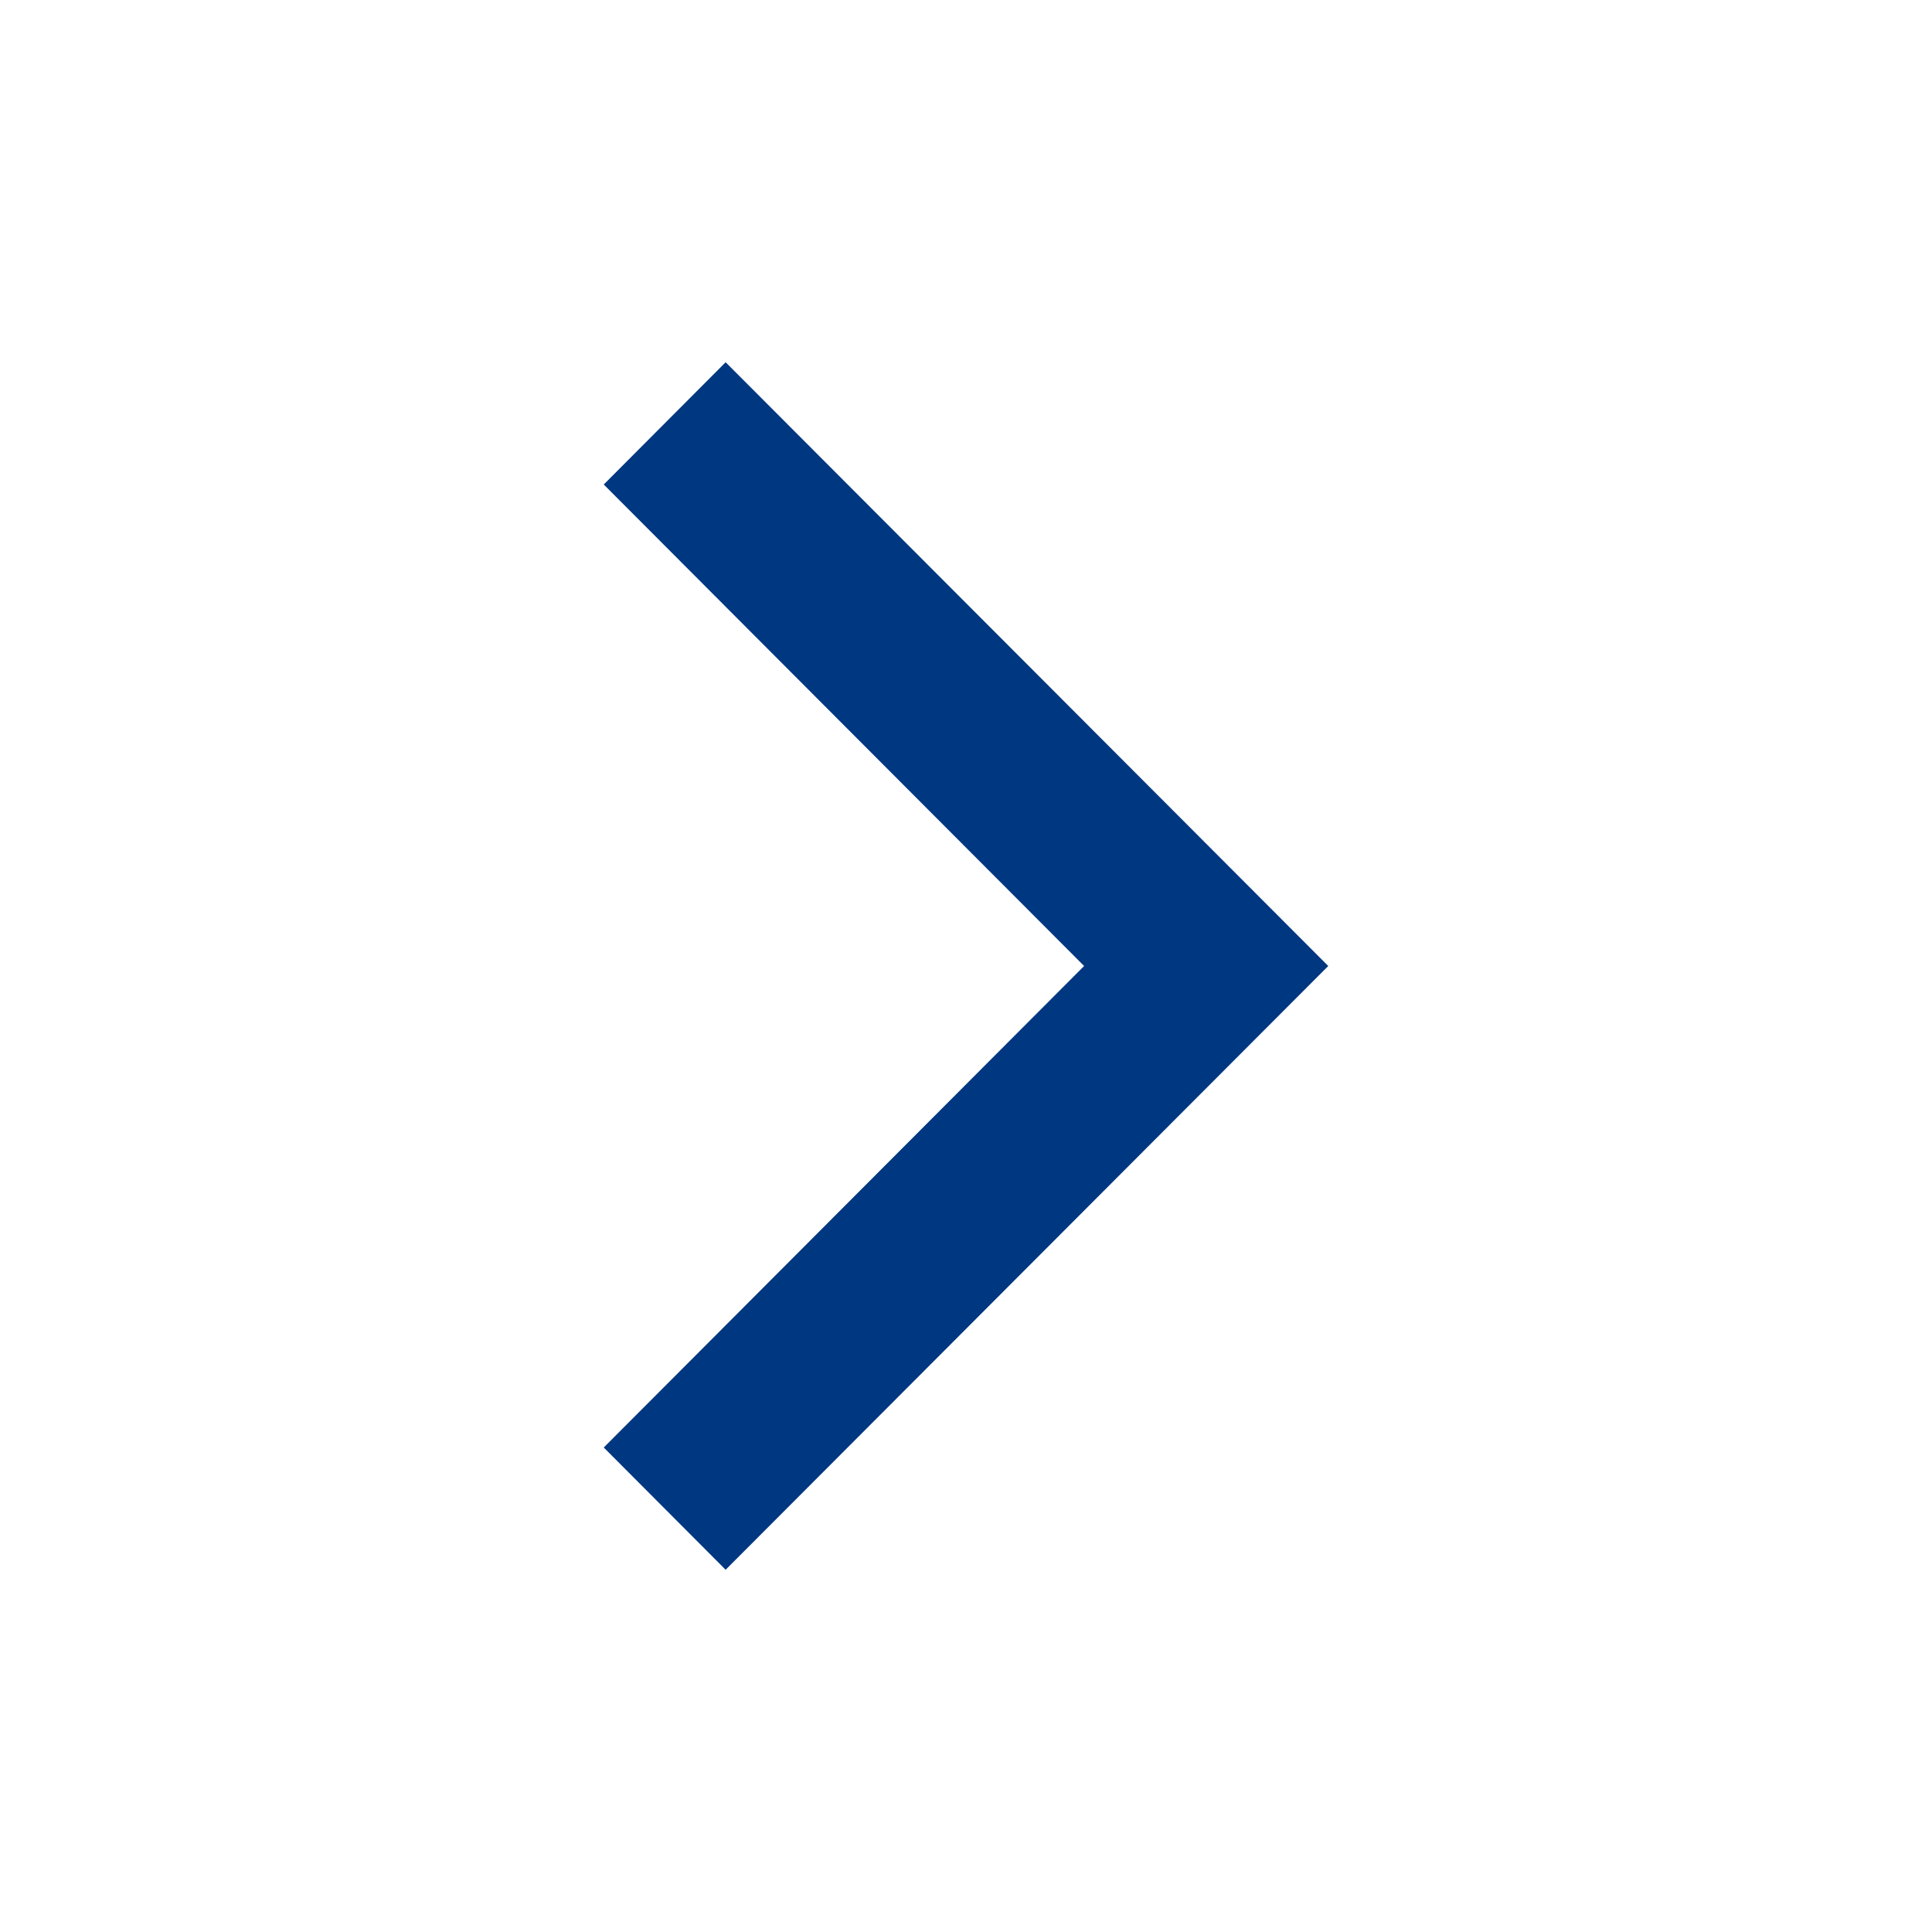
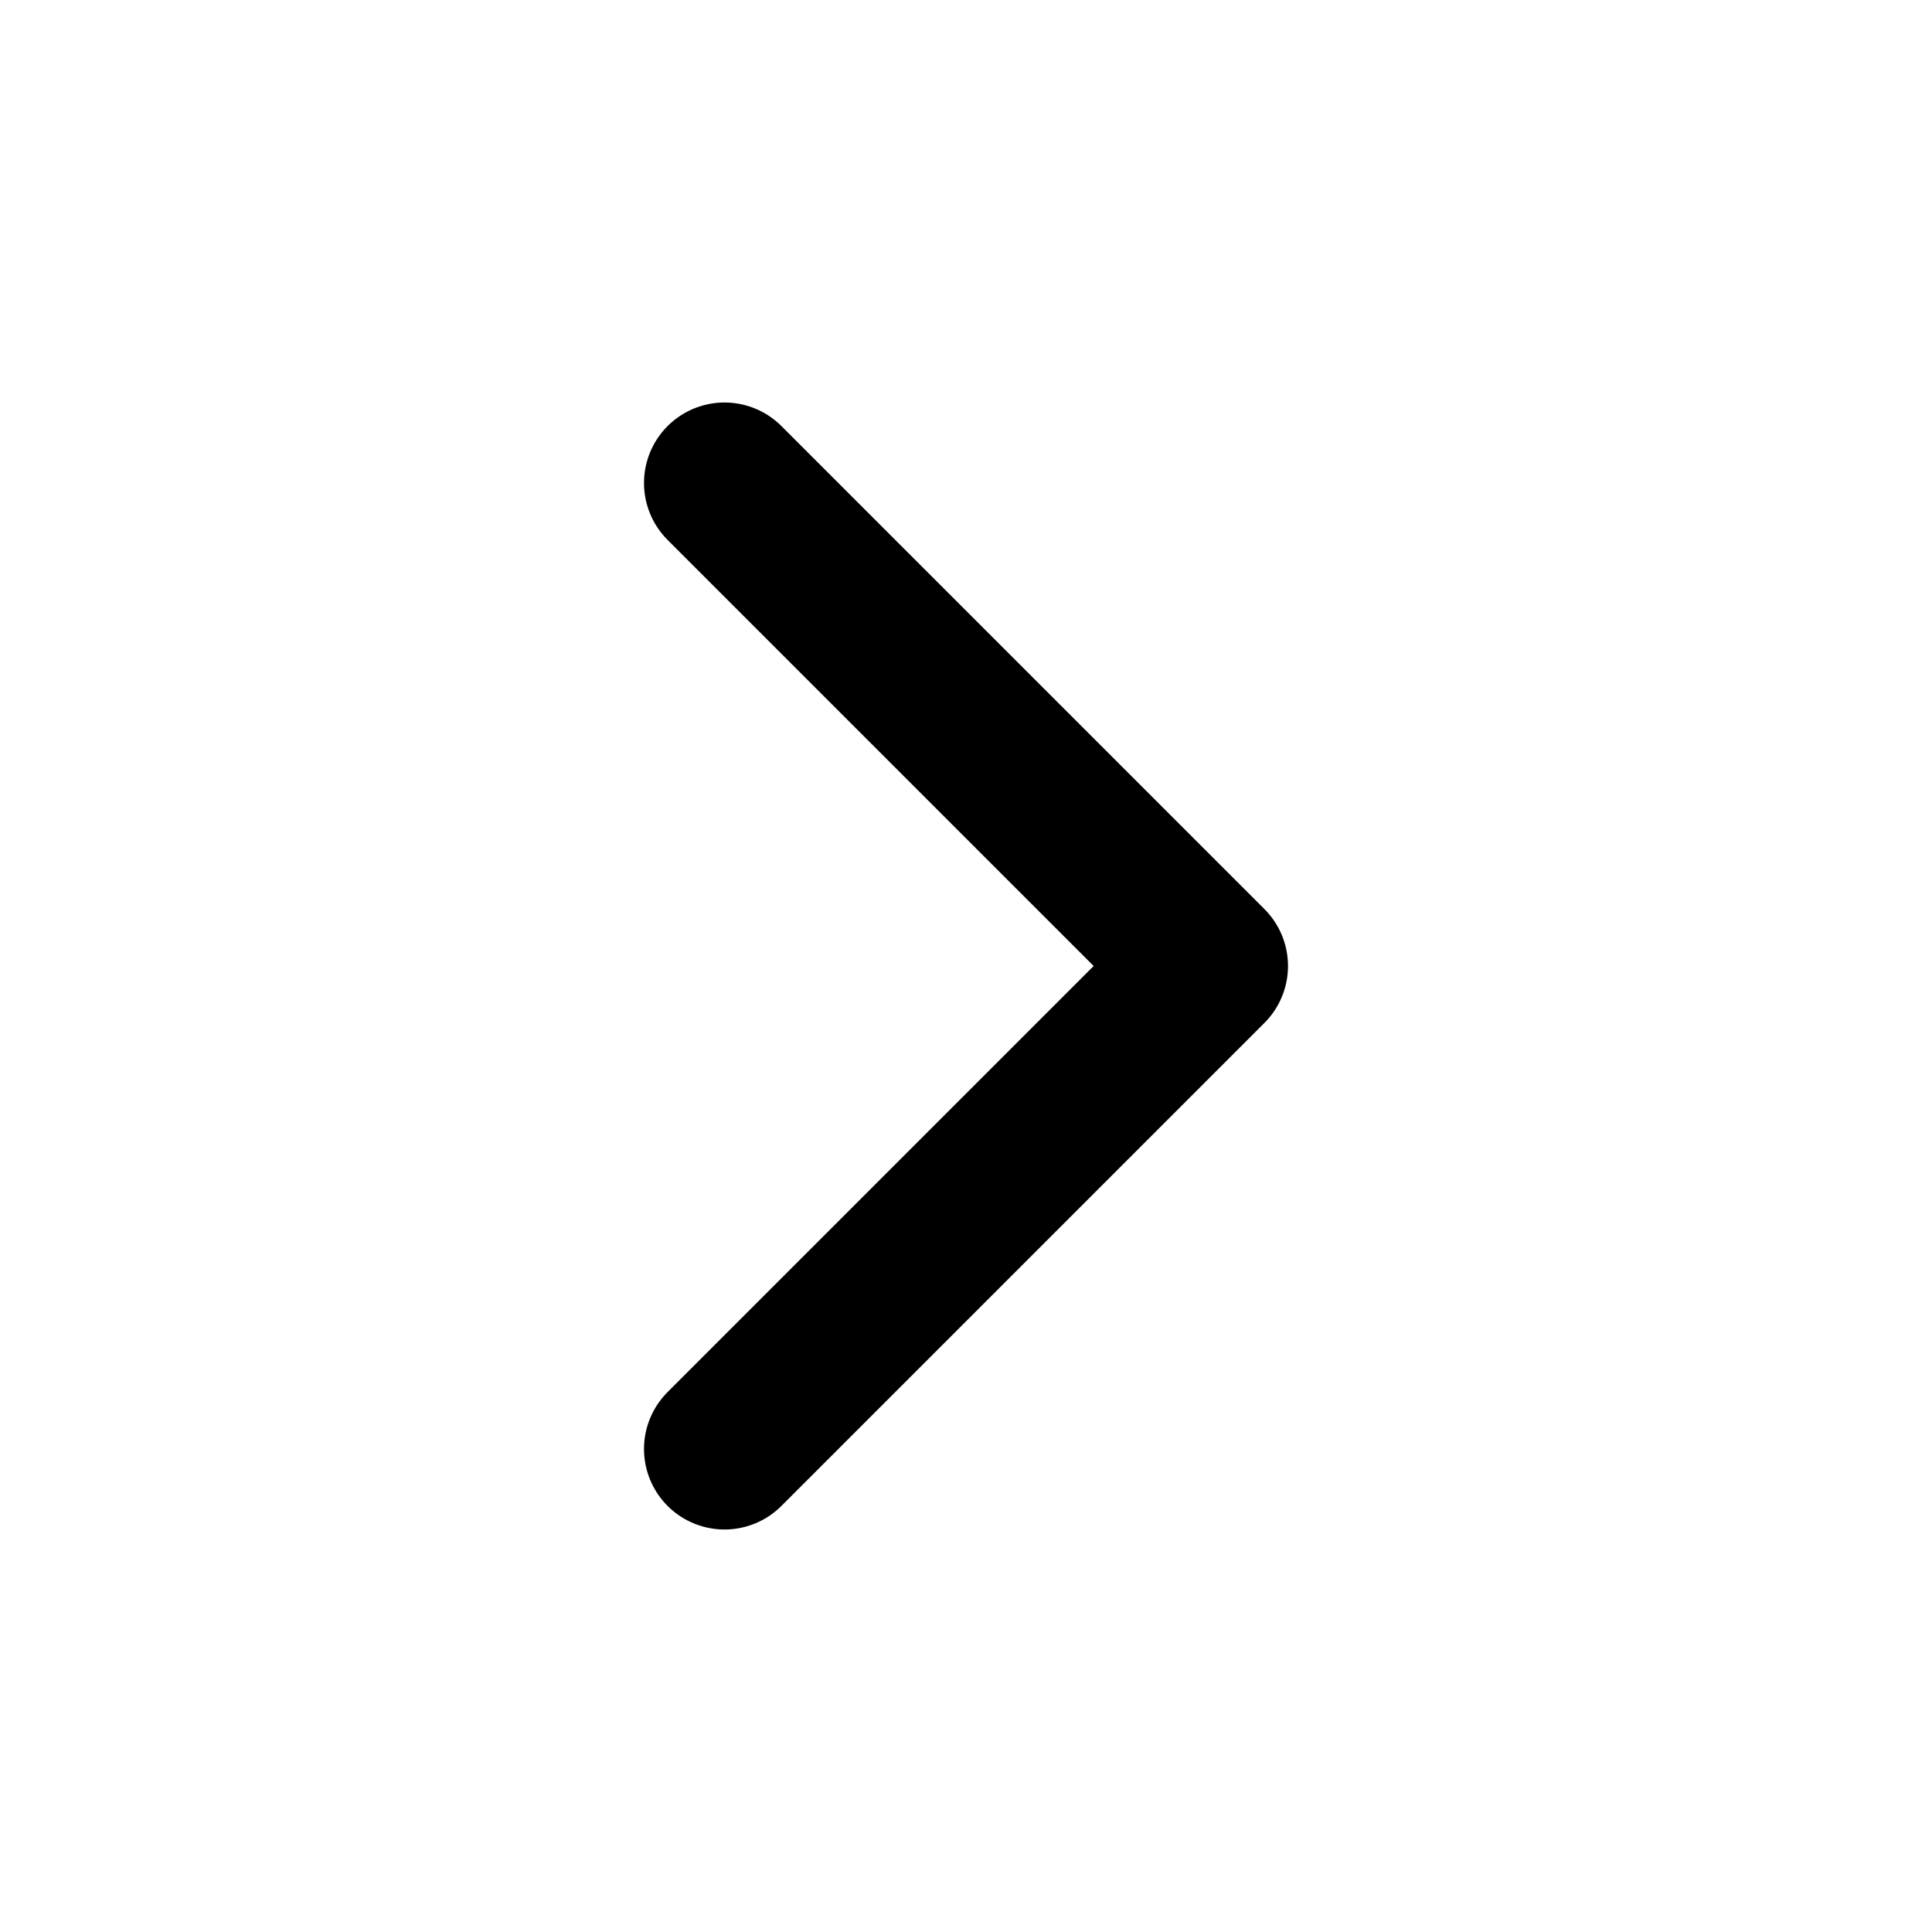
- <svg xmlns="http://www.w3.org/2000/svg" viewBox="0 0 512 512" xml:space="preserve" enable-background="new 0 0 512 512">
-   <path d="M160 128.4 192.3 96 352 256 192.3 416 160 383.6 287.3 256z" fill="#003781" class="fill-000000" />
+ <svg xmlns="http://www.w3.org/2000/svg" class="feather feather-chevron-right" fill="none" stroke="#000000" stroke-linecap="round" stroke-linejoin="round" stroke-width="2" viewBox="0 0 24 24">
+   <path d="m9 18 6-6-6-6" />
</svg>
